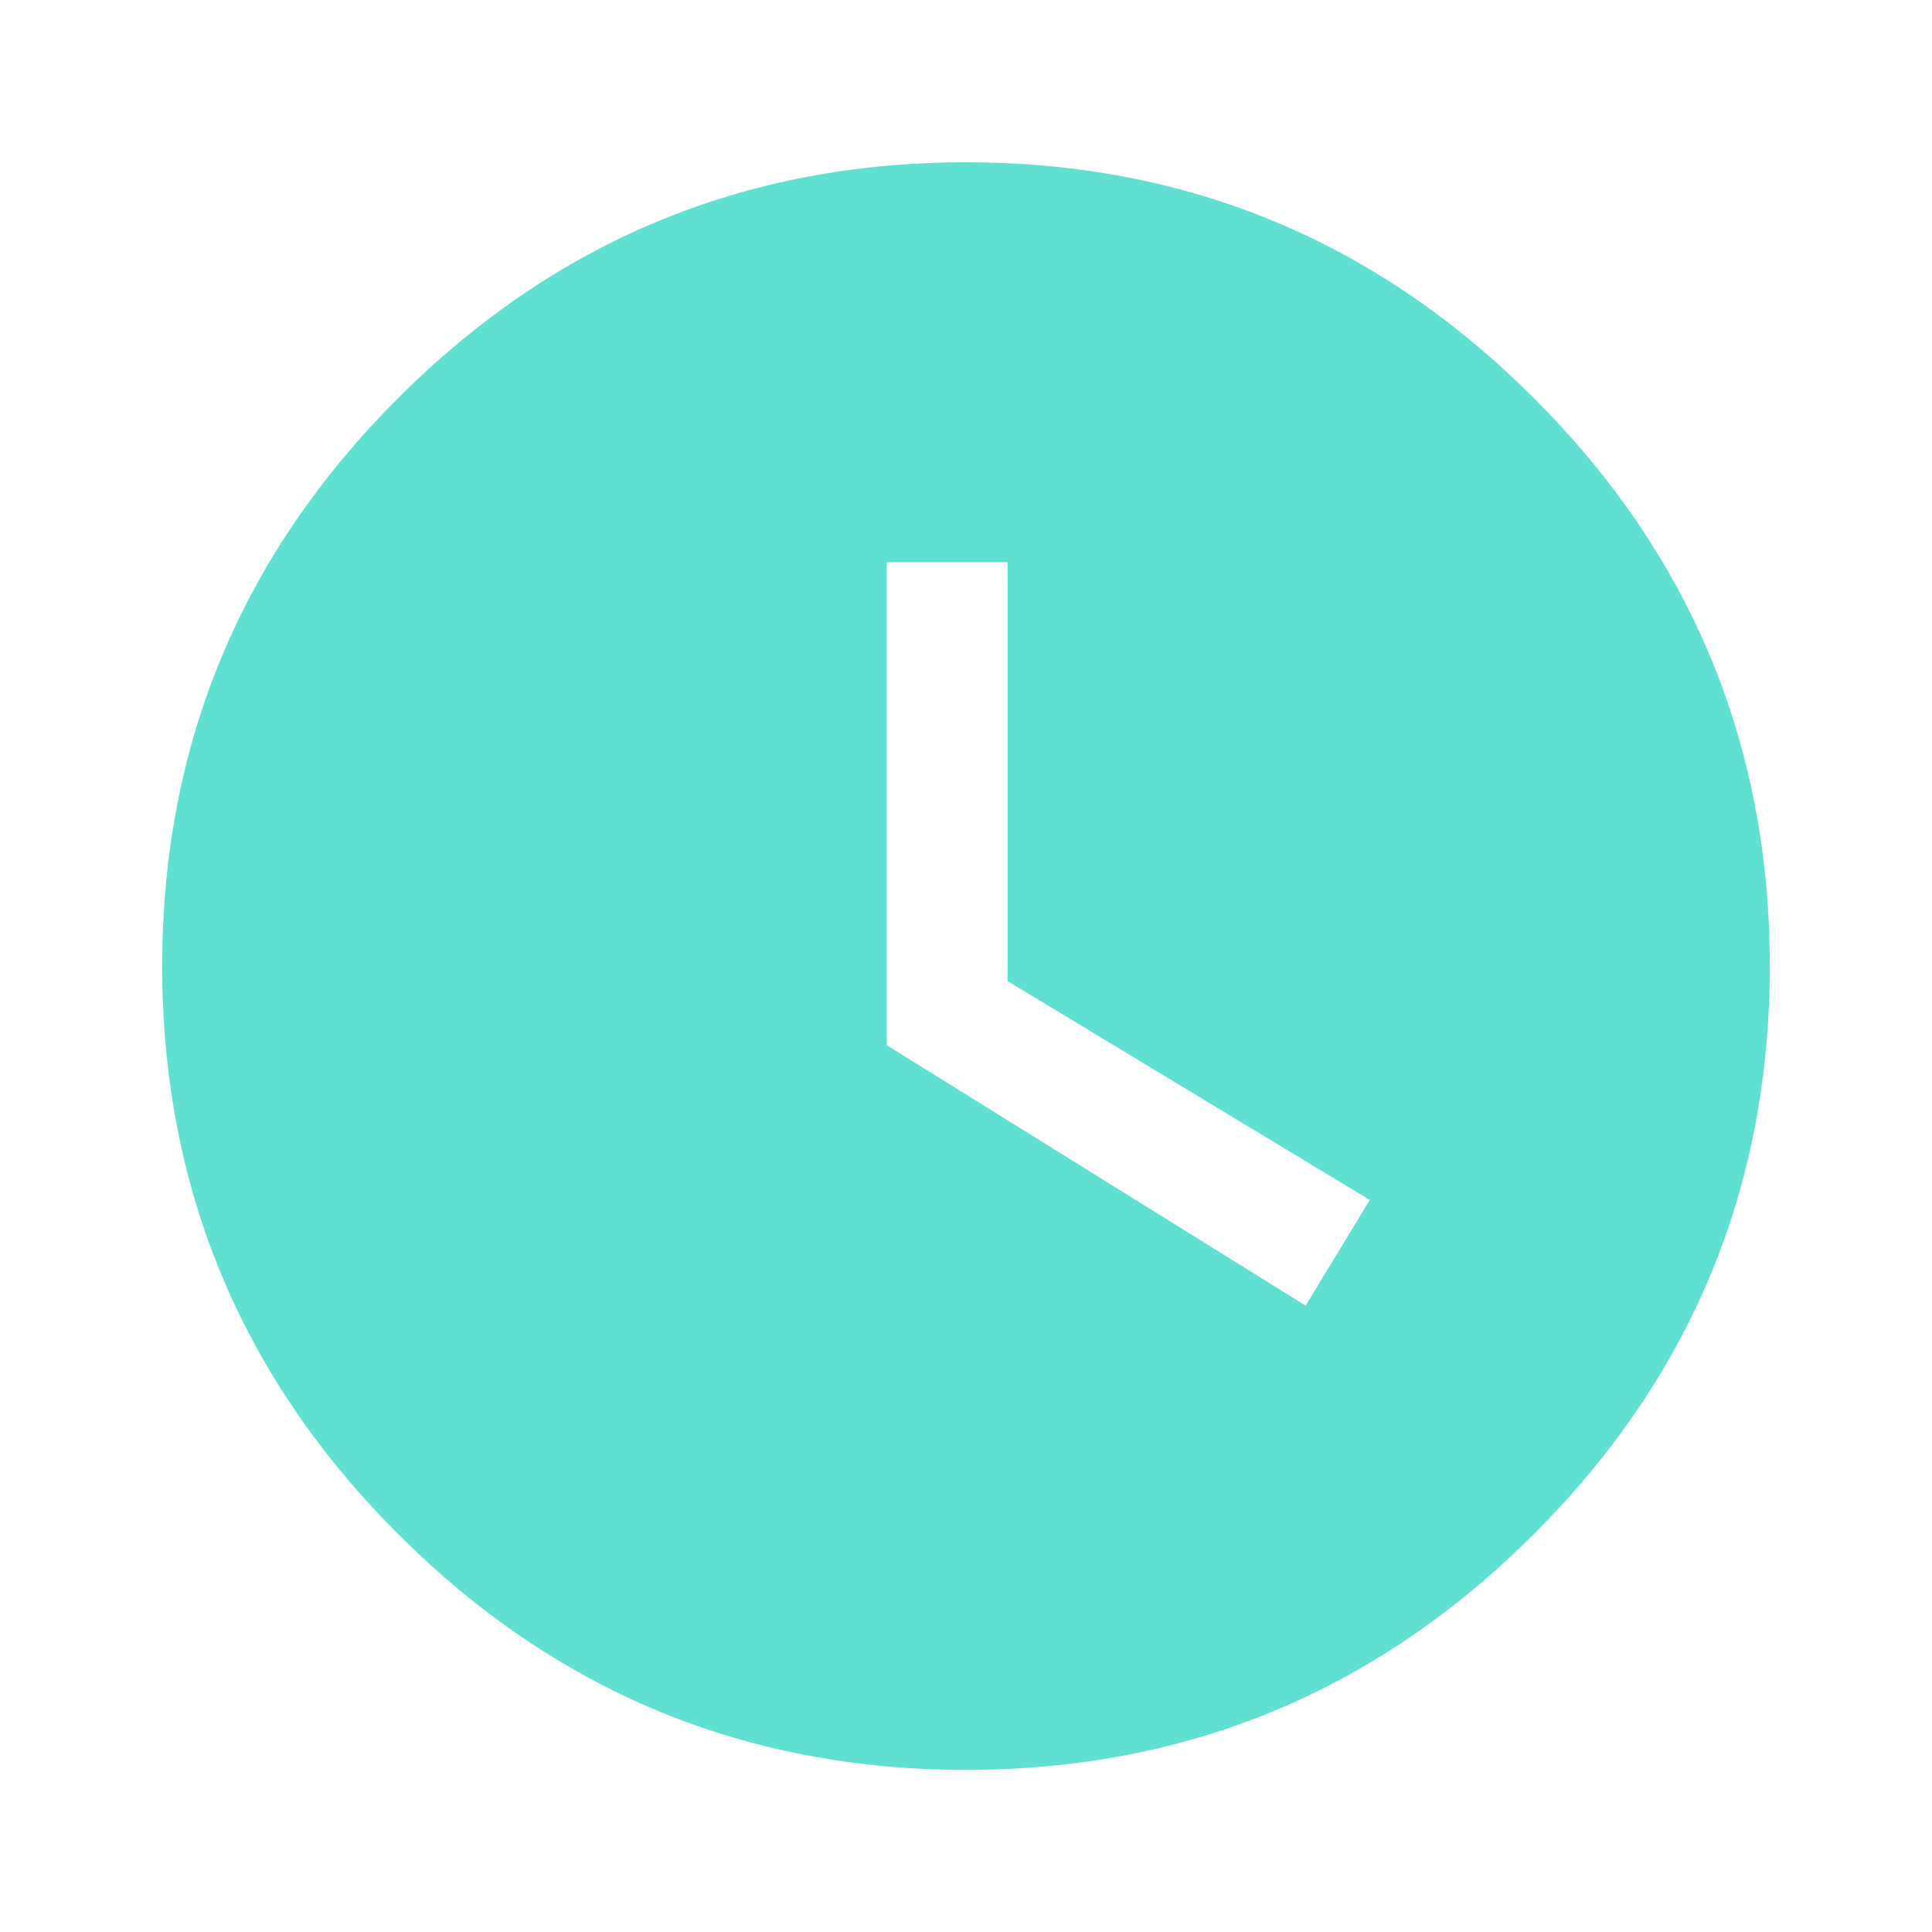
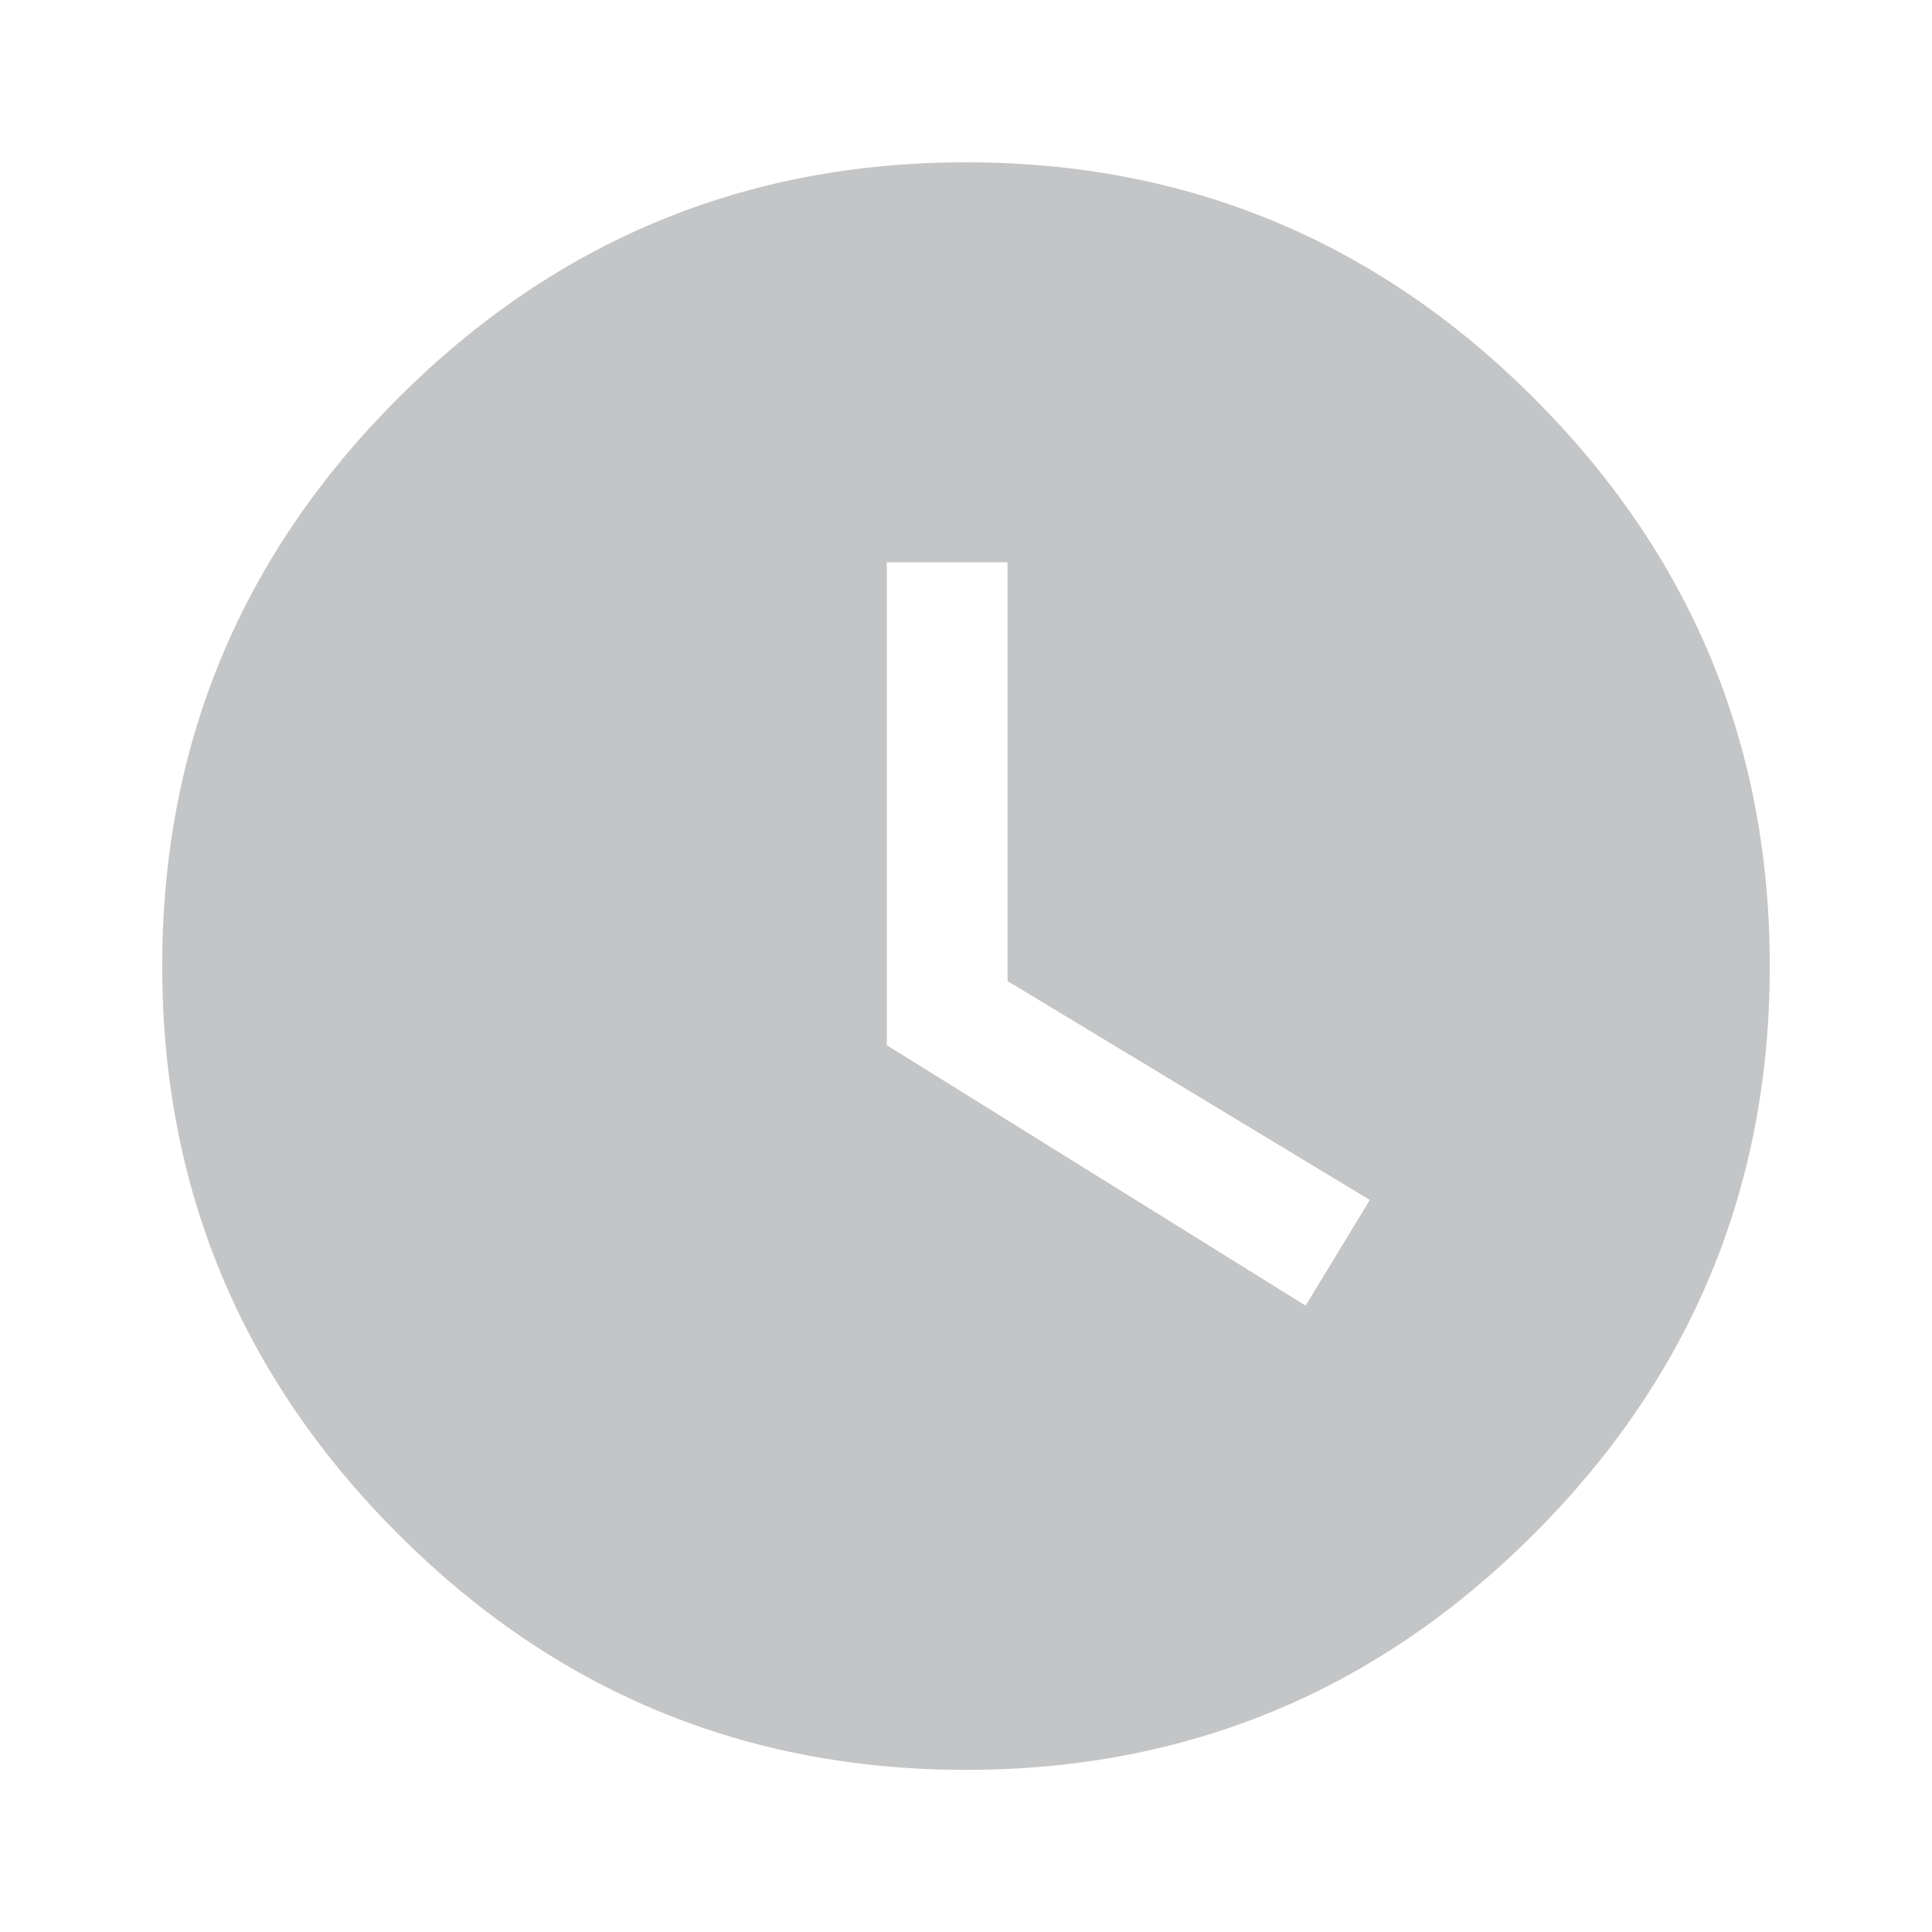
<svg xmlns="http://www.w3.org/2000/svg" width="24" height="24" viewBox="0 0 24 24">
-   <path fill="#60e0d0" d="M16.219 16.219l.797-1.313-4.5-2.719V6.984h-1.5v6zM12 2.016q4.125 0 7.055 2.93t2.93 7.055-2.93 7.055T12 21.986t-7.055-2.93-2.93-7.055 2.93-7.055T12 2.016z" />
+   <path fill="#c4c5c7" d="M16.219 16.219l.797-1.313-4.5-2.719V6.984h-1.5v6zM12 2.016q4.125 0 7.055 2.93t2.93 7.055-2.93 7.055T12 21.986t-7.055-2.93-2.93-7.055 2.93-7.055T12 2.016z" />
</svg>
